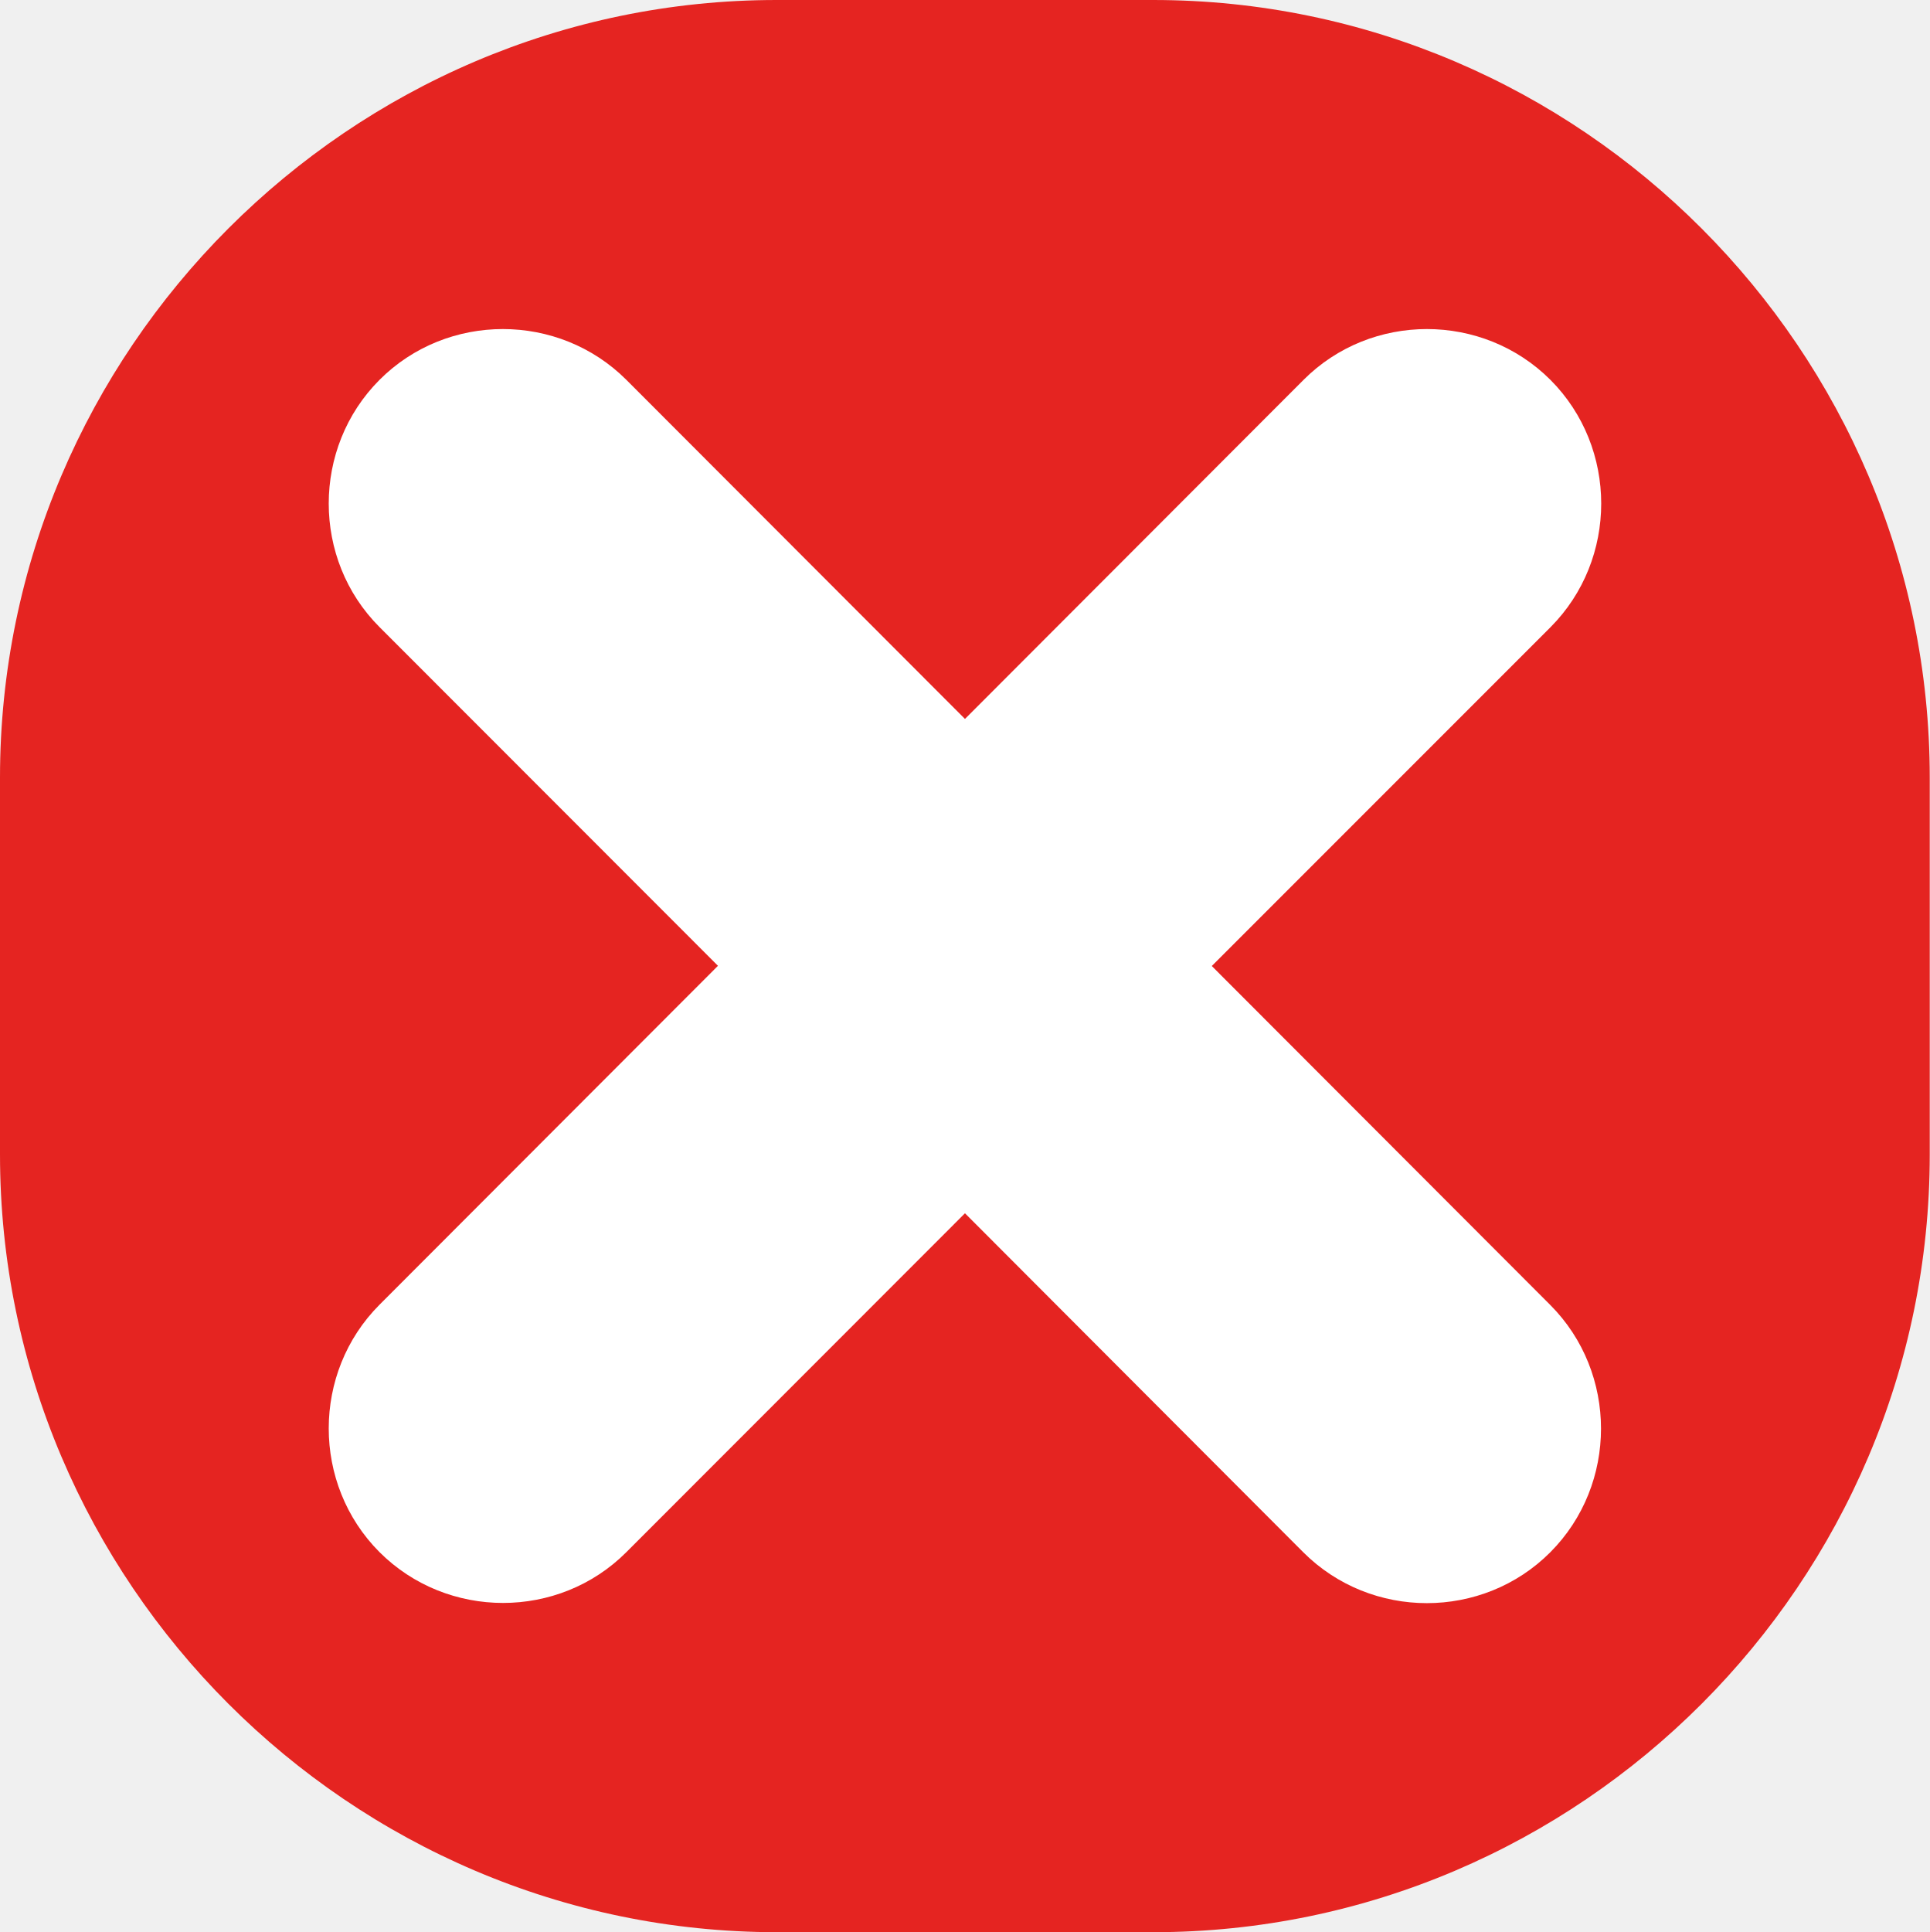
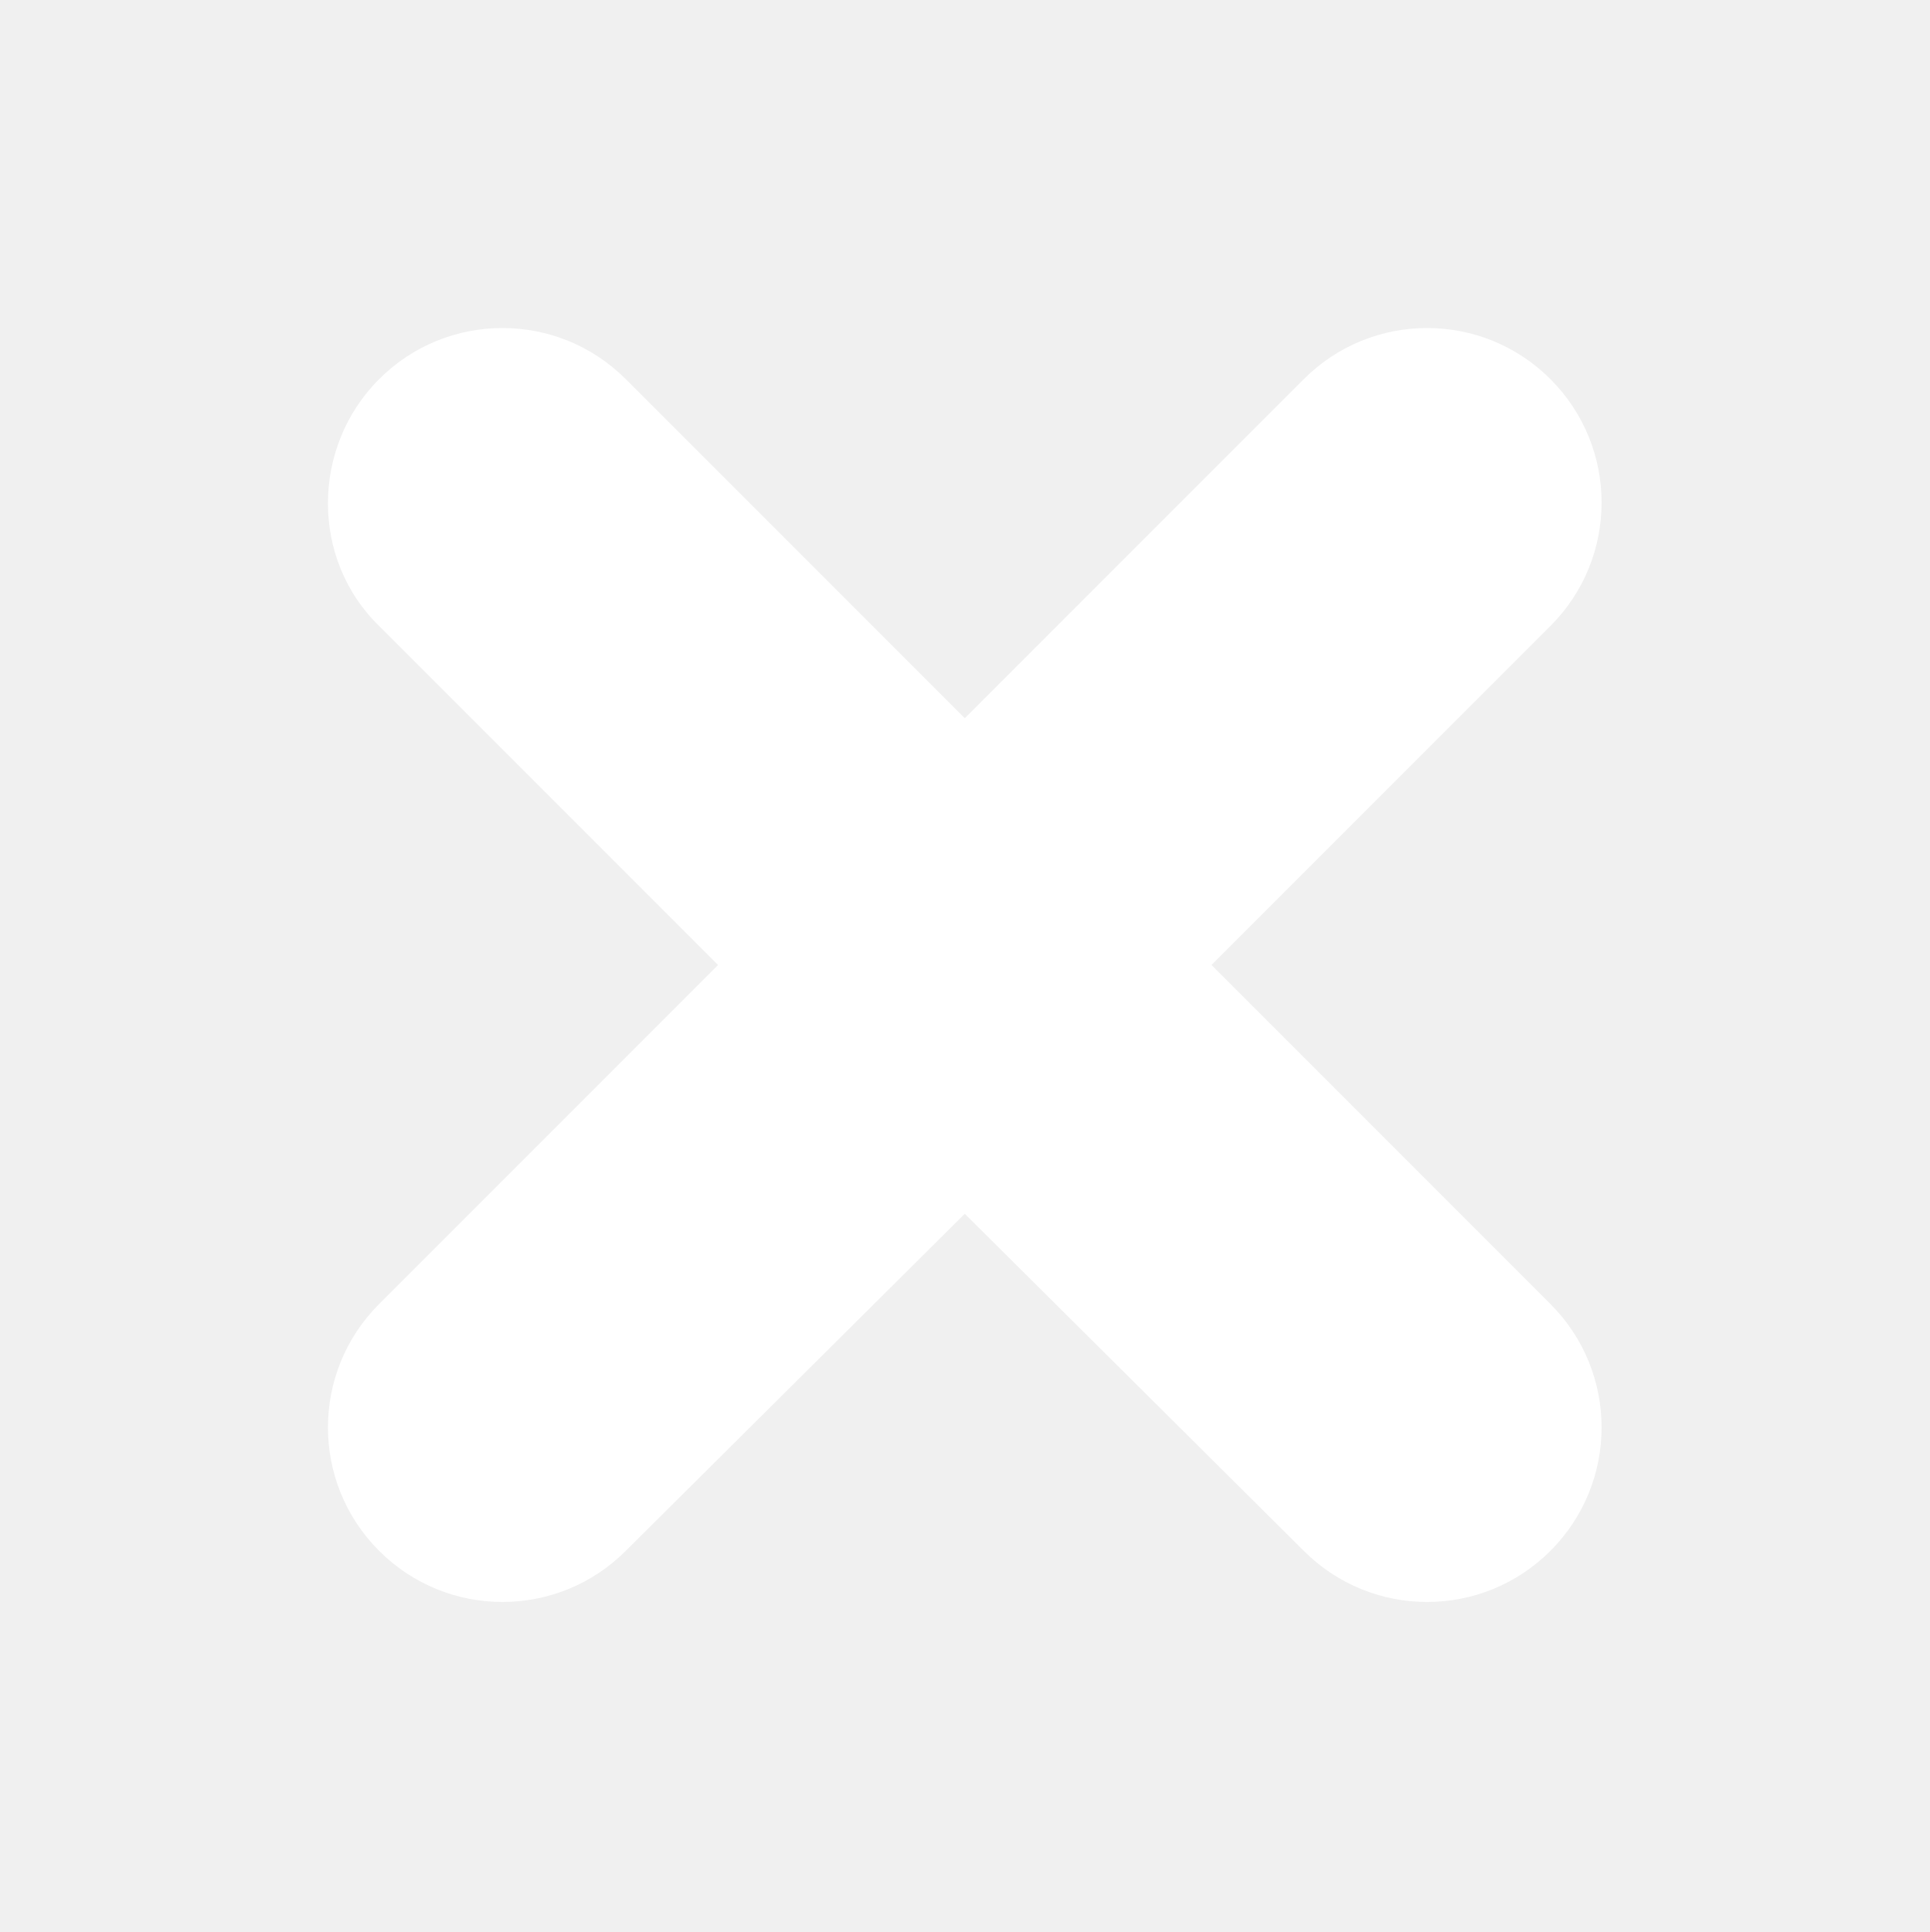
- <svg xmlns="http://www.w3.org/2000/svg" version="1.1" id="Layer_1" x="0px" y="0px" viewBox="0 0 96.18 96.26" style="enable-background:new 0 0 96.18 96.26;" xml:space="preserve">
+ <svg xmlns="http://www.w3.org/2000/svg" version="1.1" id="Layer_1" x="0px" y="0px" viewBox="0 0 96.2 96.3" style="enable-background:new 0 0 96.2 96.3;" xml:space="preserve">
  <style type="text/css">
	.st0{fill-rule:evenodd;clip-rule:evenodd;fill:#FFFFFF;}
- 	.st1{fill-rule:evenodd;clip-rule:evenodd;fill:#E52421;}
</style>
-   <circle class="st0" cx="47.69" cy="47.63" r="43.6" />
-   <g>
-     <path class="st1" d="M38.7,0h18.77c21.29,0,38.7,17.45,38.7,38.74v18.79c0,21.31-17.41,38.74-38.7,38.74H38.7   C17.44,96.26,0,78.84,0,57.52V38.74C0,17.45,17.44,0,38.7,0L38.7,0z M18.91,18.93L18.91,18.93c3.37-3.38,8.93-3.38,12.31,0   l16.87,16.89l16.87-16.89c3.37-3.38,8.93-3.38,12.31,0l0,0c3.37,3.38,3.37,8.94,0,12.32L60.39,48.13l16.87,16.89   c3.37,3.38,3.37,8.94,0,12.32l0,0c-3.37,3.38-8.93,3.38-12.31,0L48.09,60.45L31.22,77.33c-3.37,3.38-8.93,3.38-12.31,0l0,0   c-3.37-3.38-3.37-8.94,0-12.32l16.87-16.89L18.91,31.24C15.54,27.87,15.54,22.31,18.91,18.93L18.91,18.93z" />
-   </g>
+   <path class="st0" d="M18.9,18.9L18.9,18.9c3.4-3.4,8.9-3.4,12.3,0l16.9,16.9L65,18.9c3.4-3.4,8.9-3.4,12.3,0l0,0  c3.4,3.4,3.4,8.9,0,12.3L60.4,48.1L77.3,65c3.4,3.4,3.4,8.9,0,12.3l0,0c-3.4,3.4-8.9,3.4-12.3,0L48.1,60.5L31.2,77.3  c-3.4,3.4-8.9,3.4-12.3,0l0,0c-3.4-3.4-3.4-8.9,0-12.3l16.9-16.9L18.9,31.2C15.5,27.9,15.5,22.3,18.9,18.9L18.9,18.9z" />
</svg>
